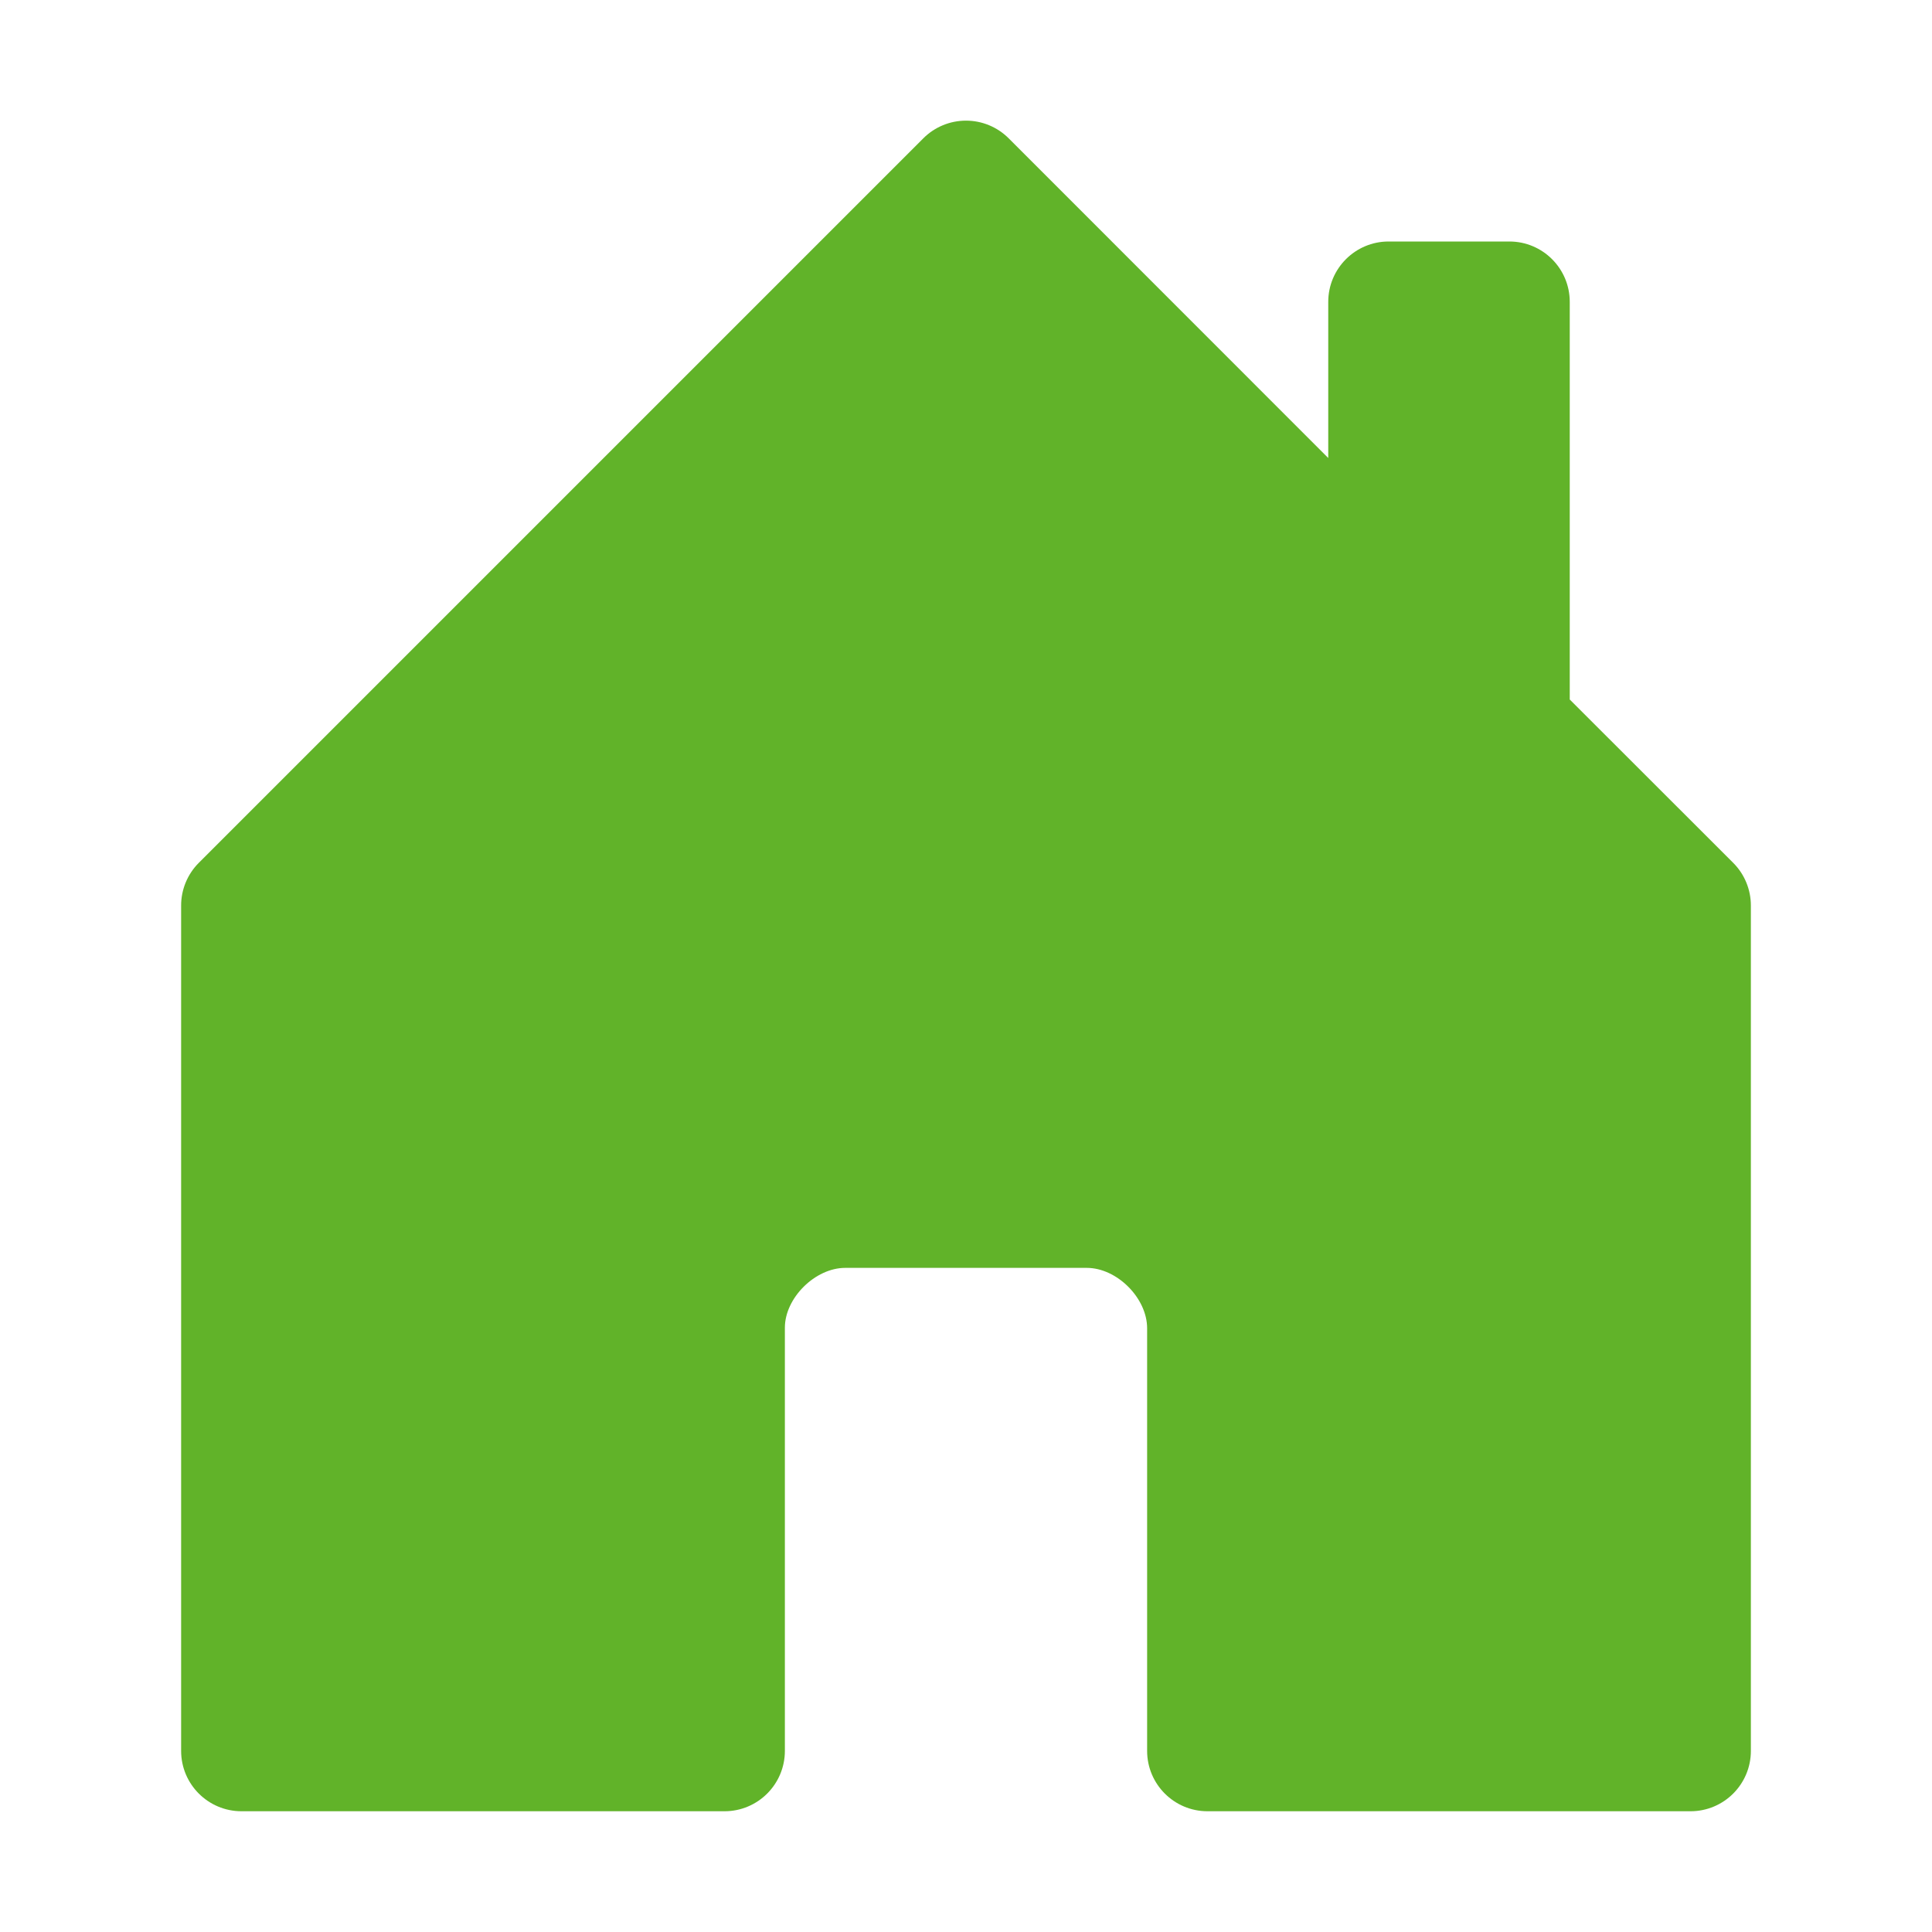
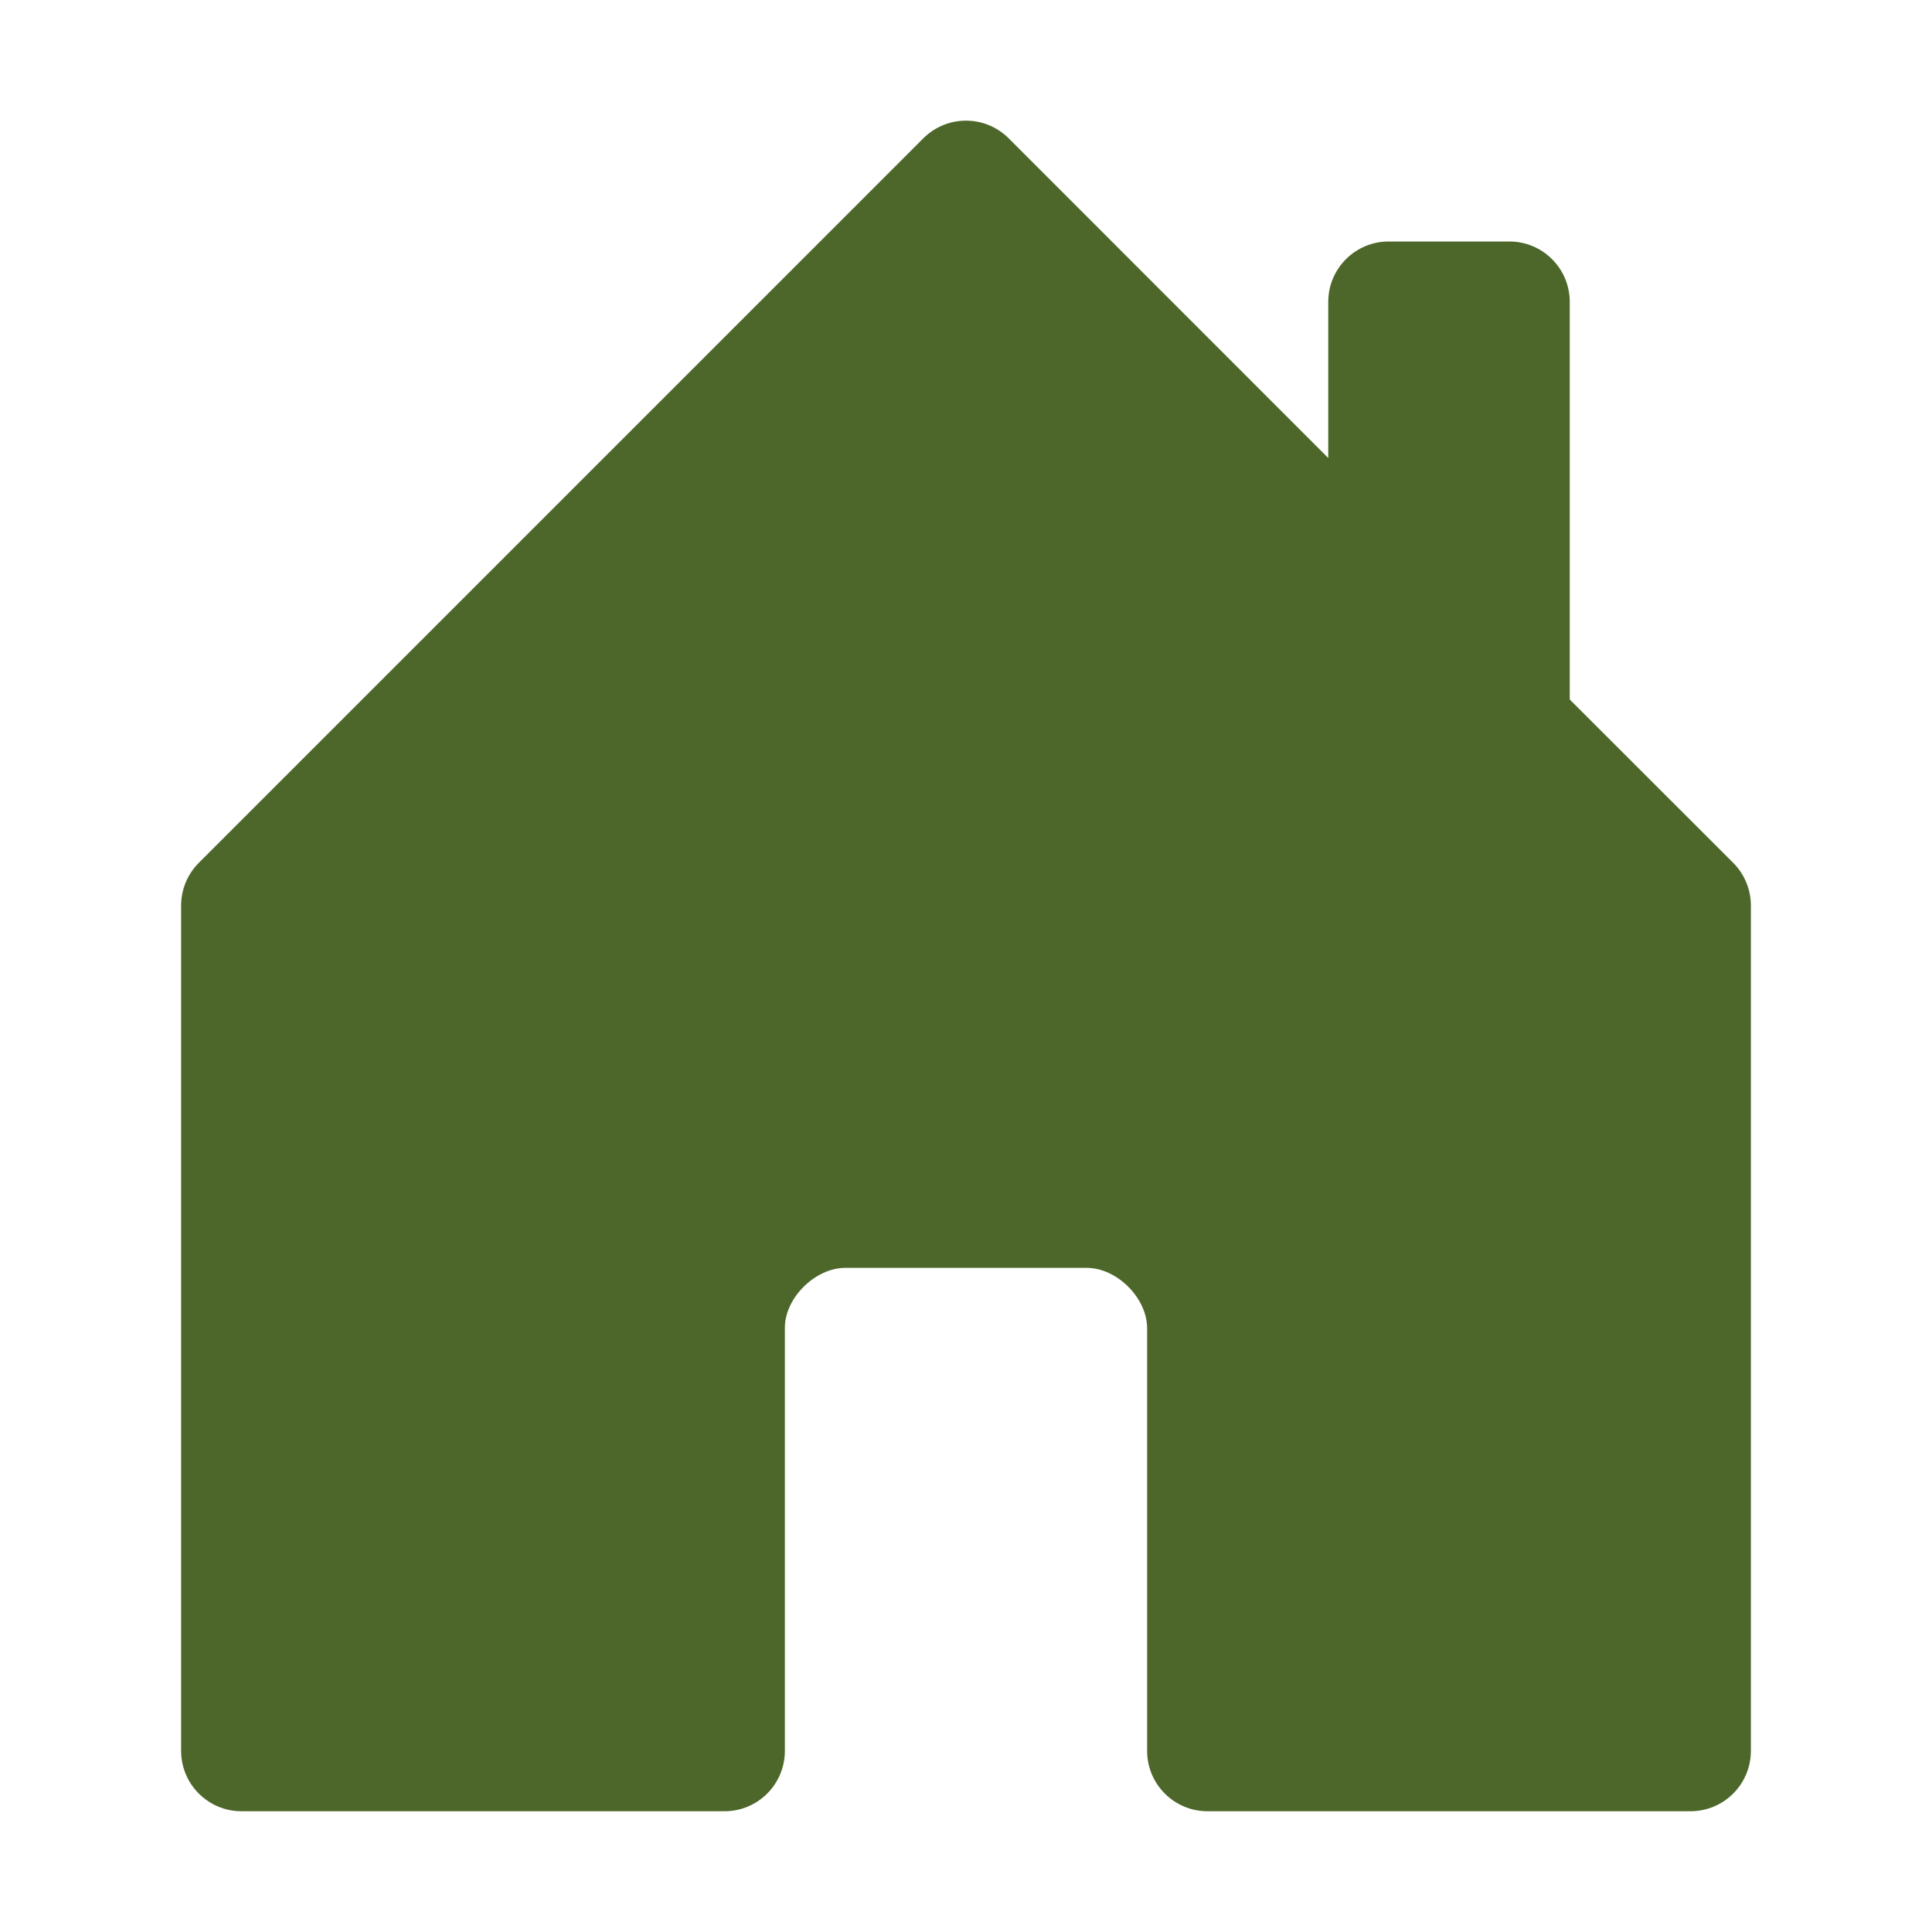
- <svg xmlns="http://www.w3.org/2000/svg" width="16px" height="16px" fill="#61b329" class="bi bi-house-door-fill" viewBox="0 0 16 16" data-originalfillcolor="#9b1fe8" transform="rotate(0) scale(1, 1)">
+ <svg xmlns="http://www.w3.org/2000/svg" width="16px" height="16px" fill="#4d672a" class="bi bi-house-door-fill" viewBox="0 0 16 16" data-originalfillcolor="#9b1fe8" transform="rotate(0) scale(1, 1)">
  <path d="M6.5 14.5v-3.505c0-.245.25-.495.5-.495h2c.25 0 .5.25.5.5v3.5a.5.5 0 0 0 .5.5h4a.5.5 0 0 0 .5-.5v-7a.5.5 0 0 0-.146-.354L13 5.793V2.5a.5.5 0 0 0-.5-.5h-1a.5.5 0 0 0-.5.5v1.293L8.354 1.146a.5.5 0 0 0-.708 0l-6 6A.5.5 0 0 0 1.5 7.5v7a.5.5 0 0 0 .5.5h4a.5.5 0 0 0 .5-.5" />
</svg>
